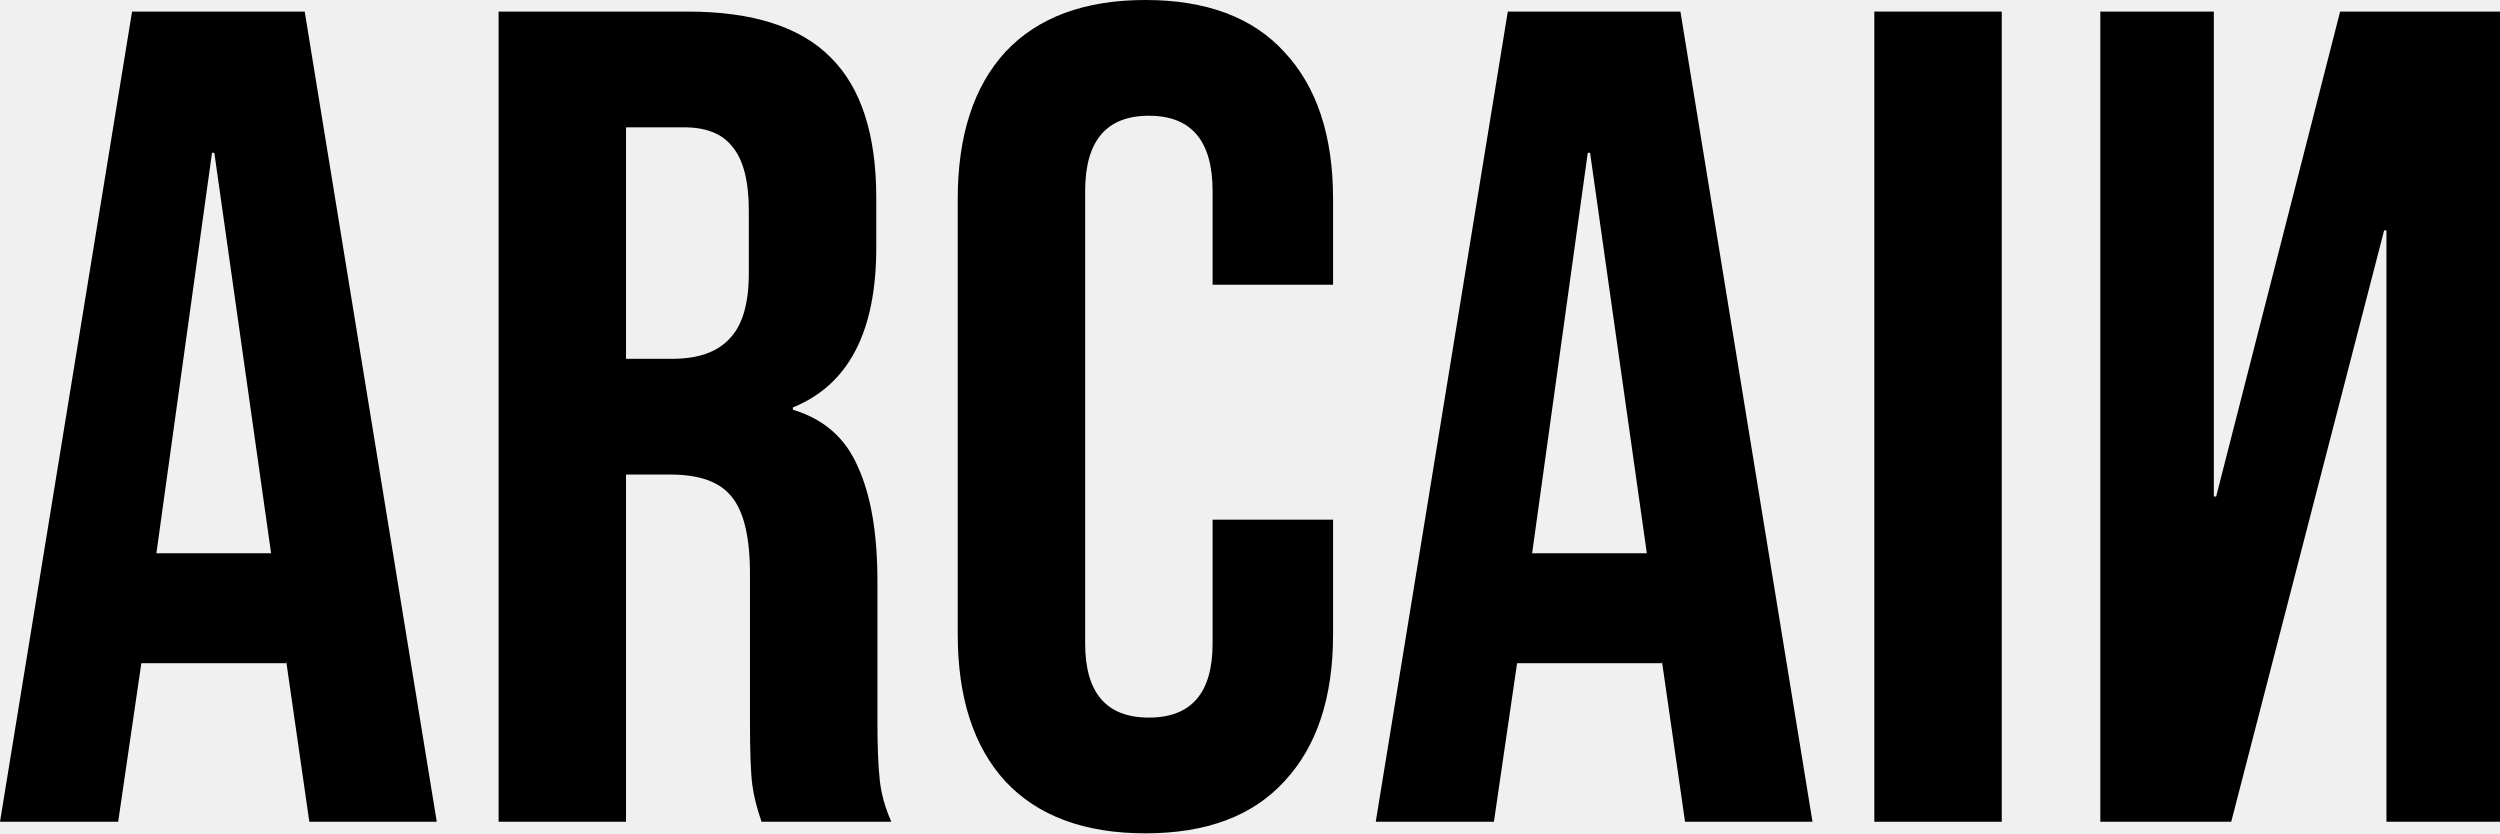
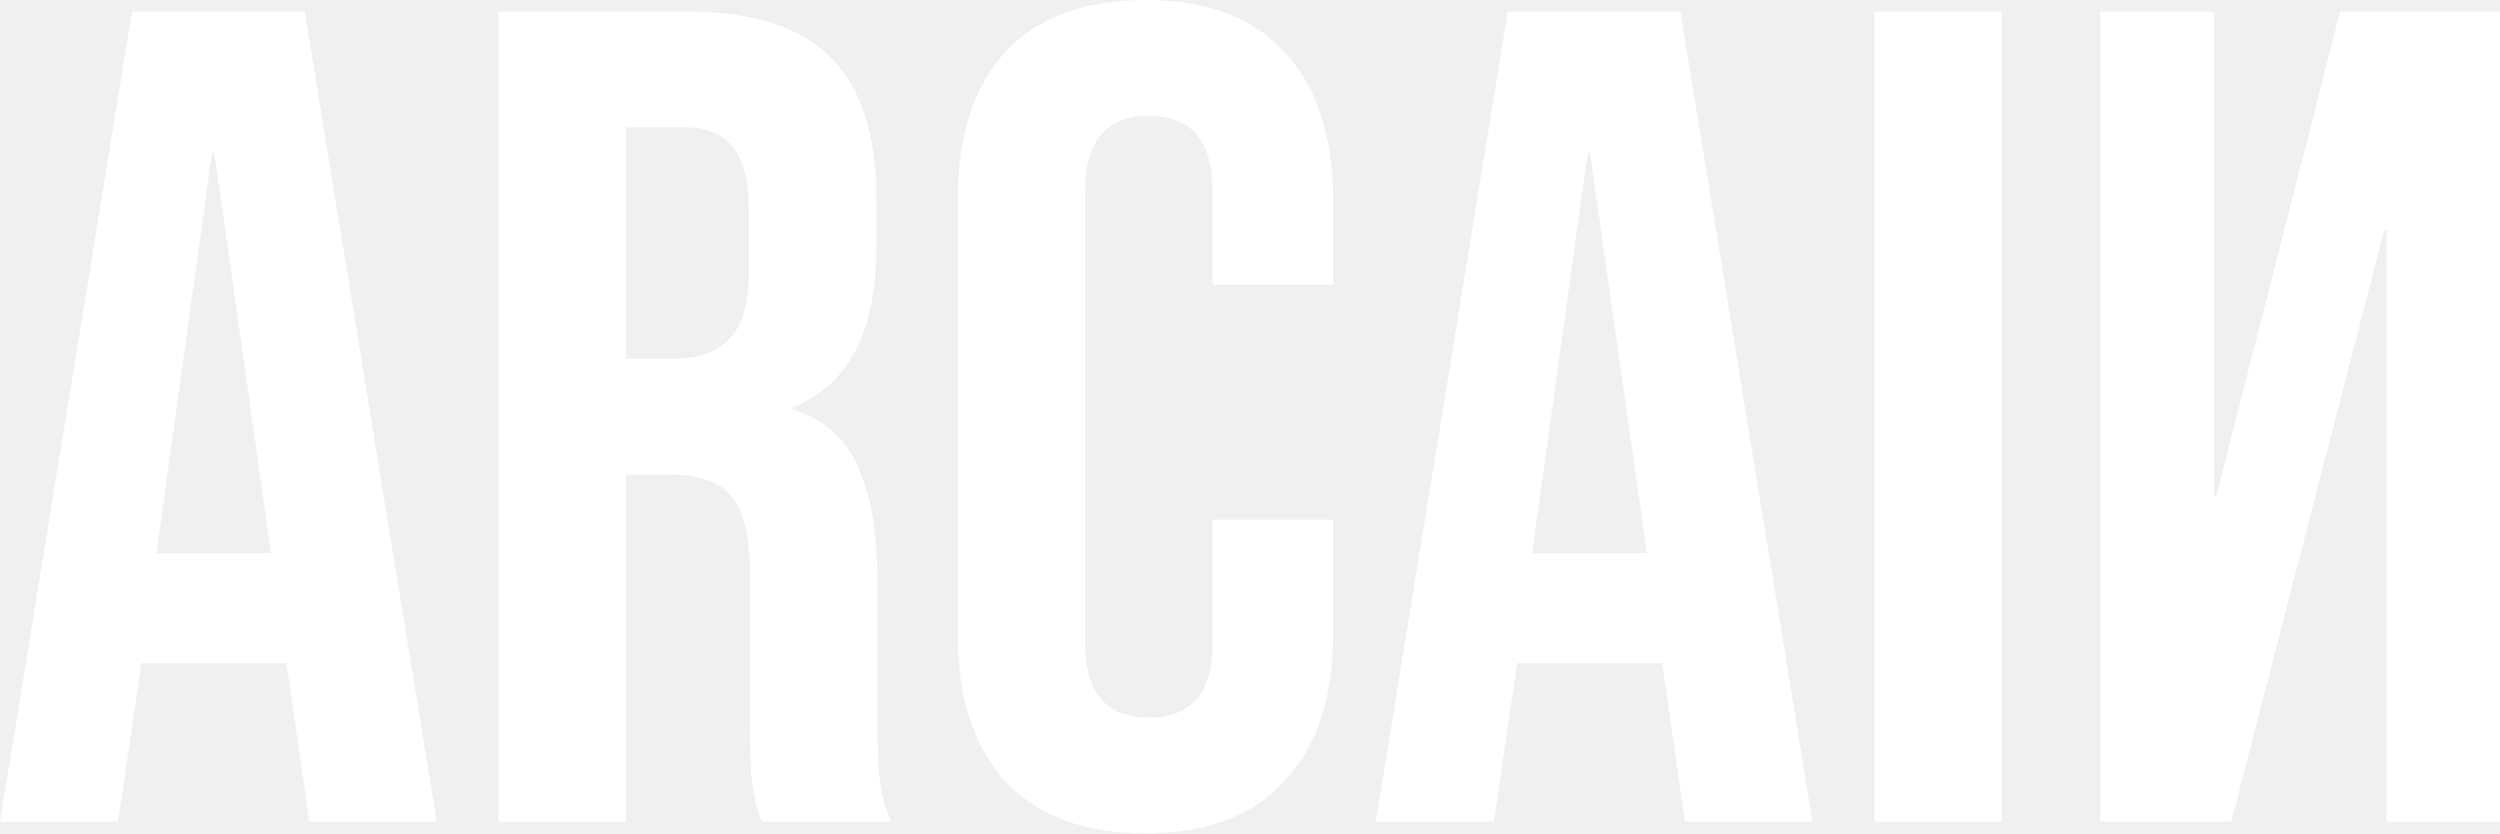
<svg xmlns="http://www.w3.org/2000/svg" width="108" height="36" viewBox="0 0 108 36" fill="none">
-   <path d="M5.705 0.5H13.163L18.868 35.5H13.363L12.362 28.55V28.65H6.106L5.105 35.5H0L5.705 0.5ZM11.711 23.9L9.259 6.6H9.159L6.756 23.9H11.711Z" fill="black" />
-   <path d="M21.539 0.5H29.697C32.533 0.5 34.601 1.167 35.903 2.5C37.204 3.8 37.855 5.817 37.855 8.55V10.7C37.855 14.333 36.653 16.633 34.251 17.6V17.7C35.586 18.1 36.52 18.917 37.054 20.15C37.621 21.383 37.905 23.033 37.905 25.1V31.25C37.905 32.25 37.938 33.067 38.005 33.7C38.071 34.3 38.238 34.9 38.505 35.5H32.9C32.7 34.933 32.566 34.4 32.499 33.9C32.433 33.4 32.399 32.5 32.399 31.2V24.8C32.399 23.2 32.132 22.083 31.599 21.45C31.098 20.817 30.214 20.5 28.946 20.5H27.044V35.5H21.539V0.5ZM29.046 15.5C30.147 15.5 30.965 15.217 31.498 14.65C32.066 14.083 32.349 13.133 32.349 11.8V9.1C32.349 7.833 32.116 6.917 31.649 6.35C31.215 5.783 30.514 5.5 29.547 5.5H27.044V15.5H29.046Z" fill="black" />
-   <path d="M49.482 36C46.846 36 44.827 35.25 43.426 33.75C42.058 32.25 41.374 30.133 41.374 27.4V8.6C41.374 5.867 42.058 3.75 43.426 2.25C44.827 0.75 46.846 0 49.482 0C52.117 0 54.119 0.75 55.487 2.25C56.889 3.75 57.589 5.867 57.589 8.6V12.3H52.384V8.25C52.384 6.083 51.467 5 49.632 5C47.797 5 46.879 6.083 46.879 8.25V27.8C46.879 29.933 47.797 31 49.632 31C51.467 31 52.384 29.933 52.384 27.8V22.45H57.589V27.4C57.589 30.133 56.889 32.25 55.487 33.75C54.119 35.25 52.117 36 49.482 36Z" fill="black" />
-   <path d="M65.137 0.5H72.594L78.3 35.5H72.794L71.793 28.55V28.65H65.538L64.537 35.5H59.432L65.137 0.5ZM71.143 23.9L68.691 6.6H68.591L66.188 23.9H71.143Z" fill="black" />
-   <path d="M80.971 0.5H86.476V35.5H80.971V0.5Z" fill="black" />
-   <path d="M108 0.5H101.093L95.738 21.45H95.638V0.5H90.734V35.5H96.389L102.995 9.95H103.095V35.5H108V0.5Z" fill="black" />
+   <path d="M5.705 0.5H13.163L18.868 35.5H13.363L12.362 28.55V28.65H6.106L5.105 35.5H0L5.705 0.5ZM11.711 23.9L9.259 6.6H9.159L6.756 23.9H11.711Z" fill="white" />
+   <path d="M21.539 0.5H29.697C32.533 0.5 34.601 1.167 35.903 2.5C37.204 3.8 37.855 5.817 37.855 8.55V10.7C37.855 14.333 36.653 16.633 34.251 17.6V17.7C35.586 18.1 36.52 18.917 37.054 20.15C37.621 21.383 37.905 23.033 37.905 25.1V31.25C37.905 32.25 37.938 33.067 38.005 33.7C38.071 34.3 38.238 34.9 38.505 35.5H32.9C32.7 34.933 32.566 34.4 32.499 33.9C32.433 33.4 32.399 32.5 32.399 31.2V24.8C32.399 23.2 32.132 22.083 31.599 21.45C31.098 20.817 30.214 20.5 28.946 20.5H27.044V35.5H21.539V0.5ZM29.046 15.5C30.147 15.5 30.965 15.217 31.498 14.65C32.066 14.083 32.349 13.133 32.349 11.8V9.1C32.349 7.833 32.116 6.917 31.649 6.35C31.215 5.783 30.514 5.5 29.547 5.5H27.044V15.5H29.046Z" fill="white" />
+   <path d="M49.482 36C46.846 36 44.827 35.25 43.426 33.75C42.058 32.25 41.374 30.133 41.374 27.4V8.6C41.374 5.867 42.058 3.75 43.426 2.25C44.827 0.75 46.846 0 49.482 0C52.117 0 54.119 0.75 55.487 2.25C56.889 3.75 57.589 5.867 57.589 8.6V12.3H52.384V8.25C52.384 6.083 51.467 5 49.632 5C47.797 5 46.879 6.083 46.879 8.25V27.8C46.879 29.933 47.797 31 49.632 31C51.467 31 52.384 29.933 52.384 27.8V22.45H57.589V27.4C57.589 30.133 56.889 32.25 55.487 33.75C54.119 35.25 52.117 36 49.482 36Z" fill="white" />
+   <path d="M65.137 0.5H72.594L78.3 35.5H72.794L71.793 28.55V28.65H65.538L64.537 35.5H59.432L65.137 0.5ZM71.143 23.9L68.691 6.6H68.591L66.188 23.9H71.143Z" fill="white" />
+   <path d="M80.971 0.5H86.476V35.5H80.971V0.5Z" fill="white" />
+   <path d="M108 0.5H101.093L95.738 21.45H95.638V0.5H90.734V35.5H96.389L102.995 9.95H103.095V35.5H108V0.5Z" fill="white" />
</svg>
